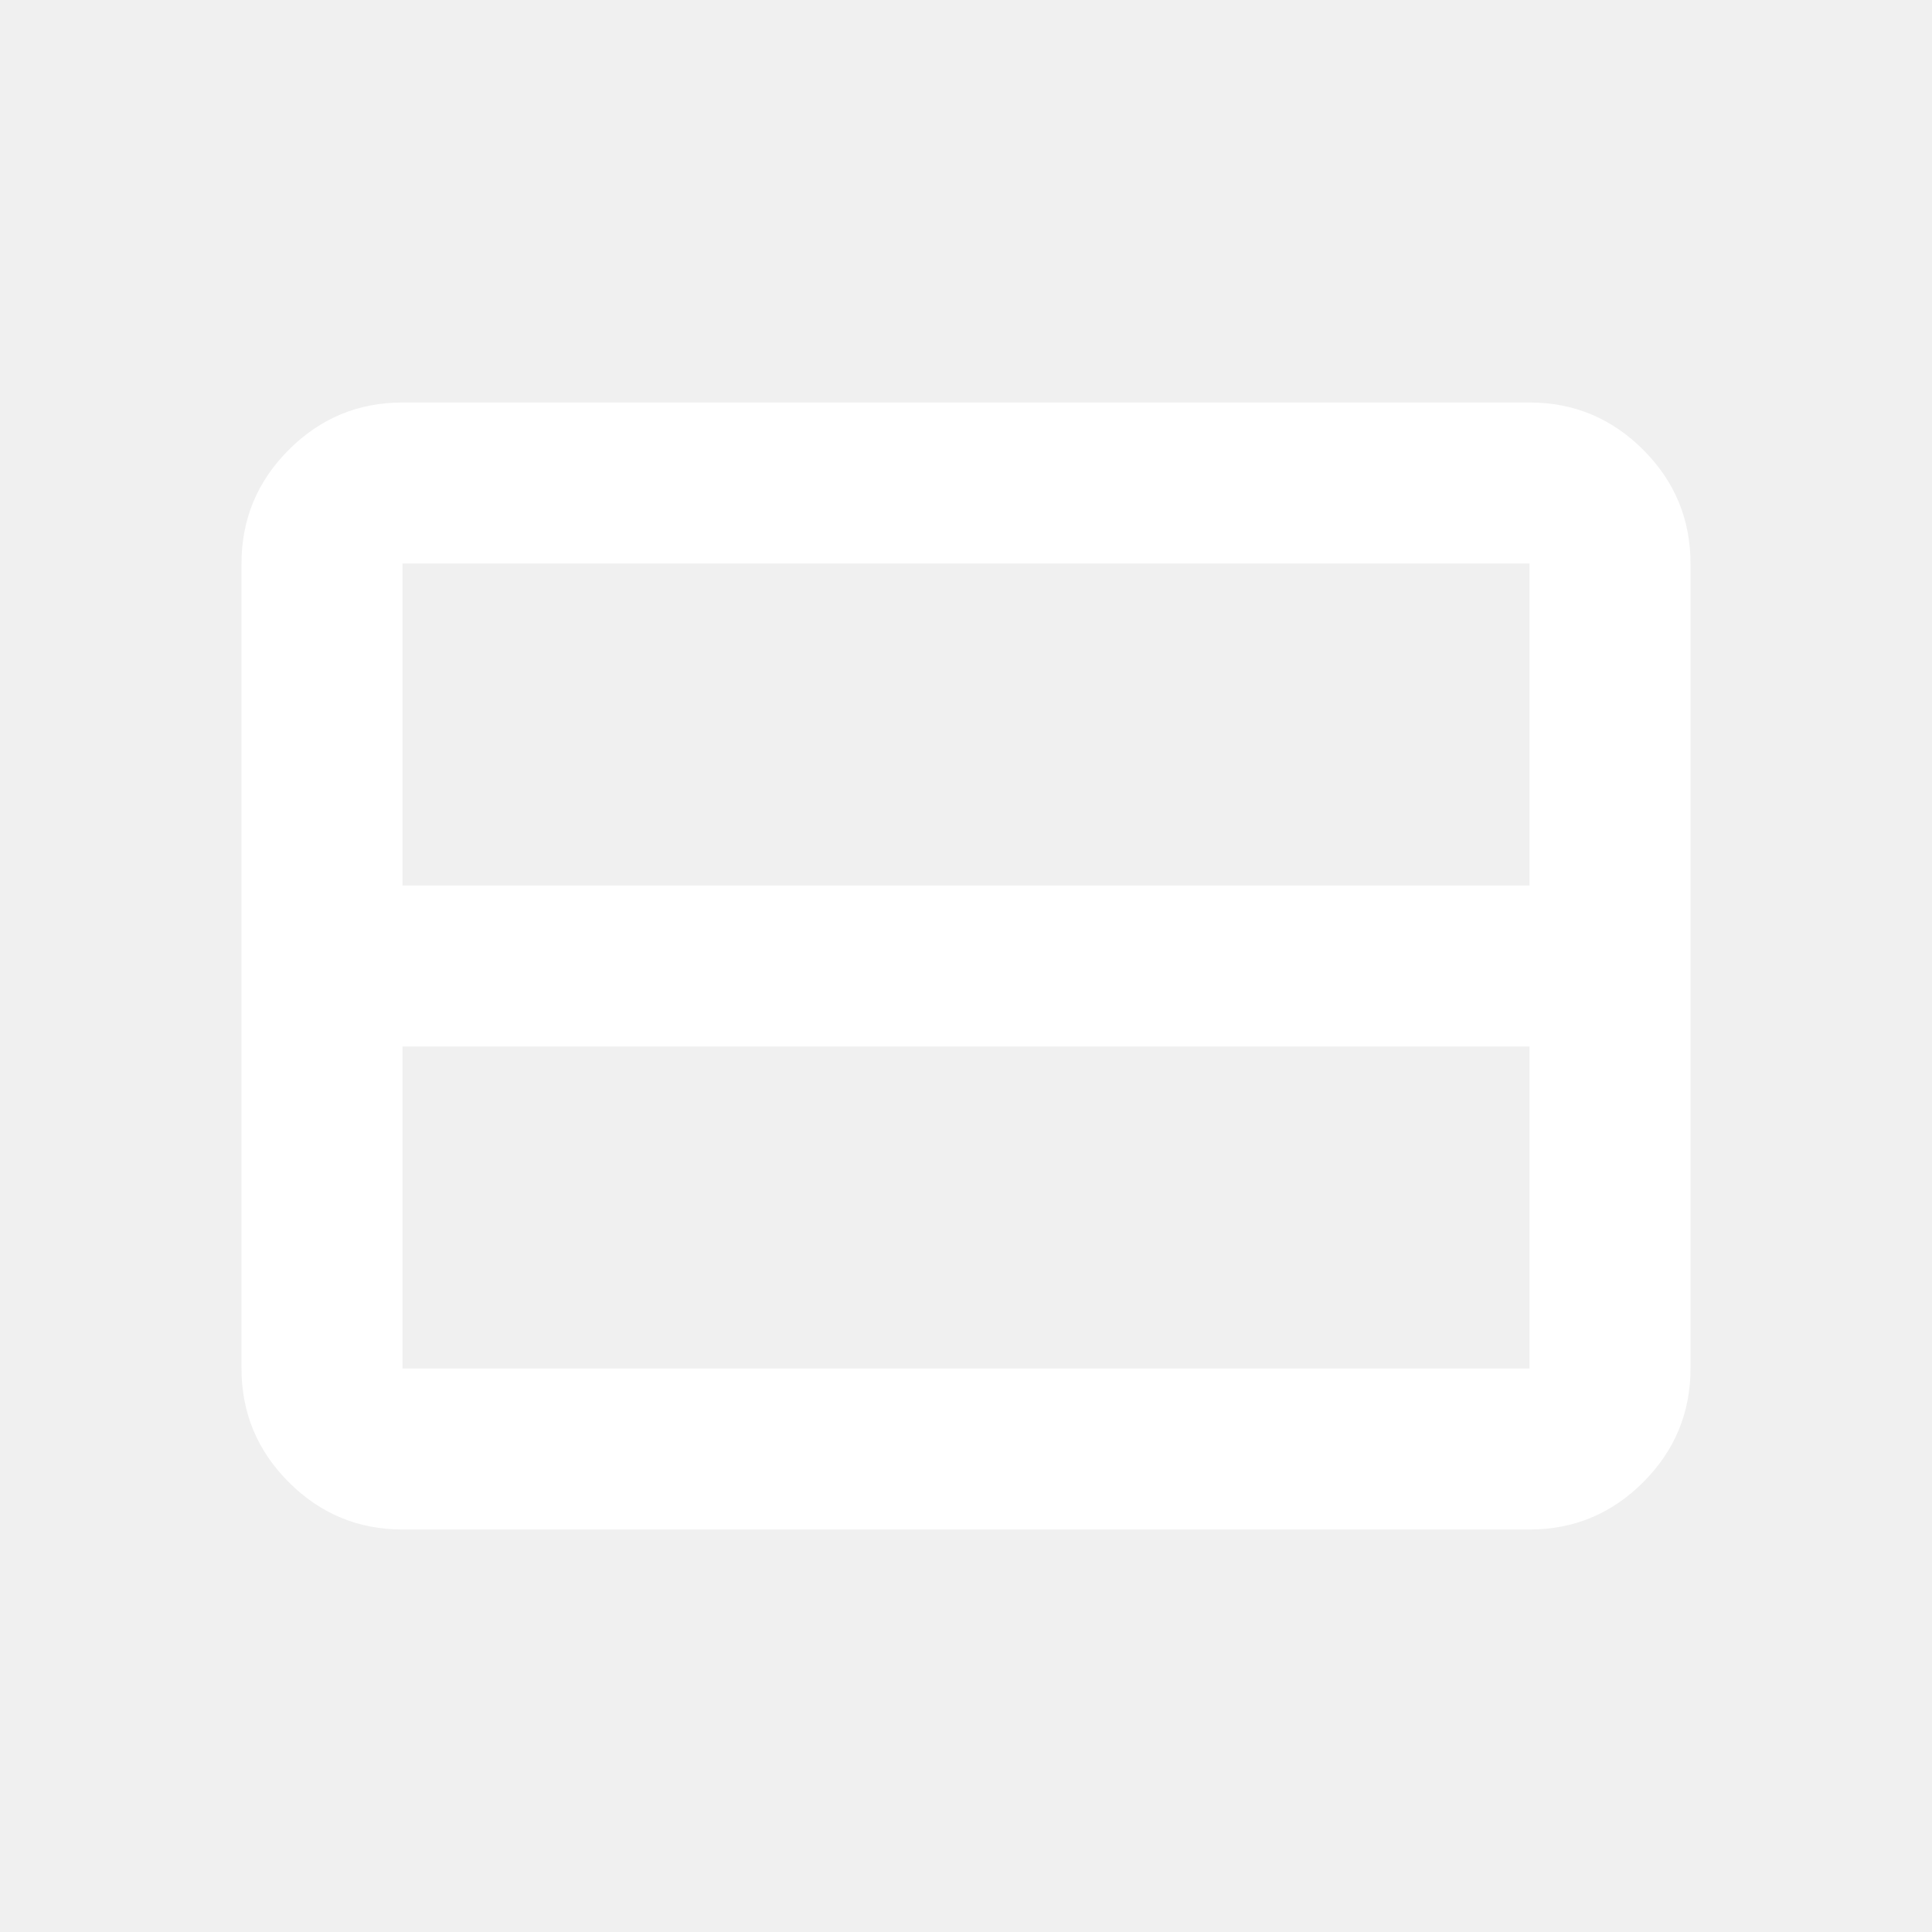
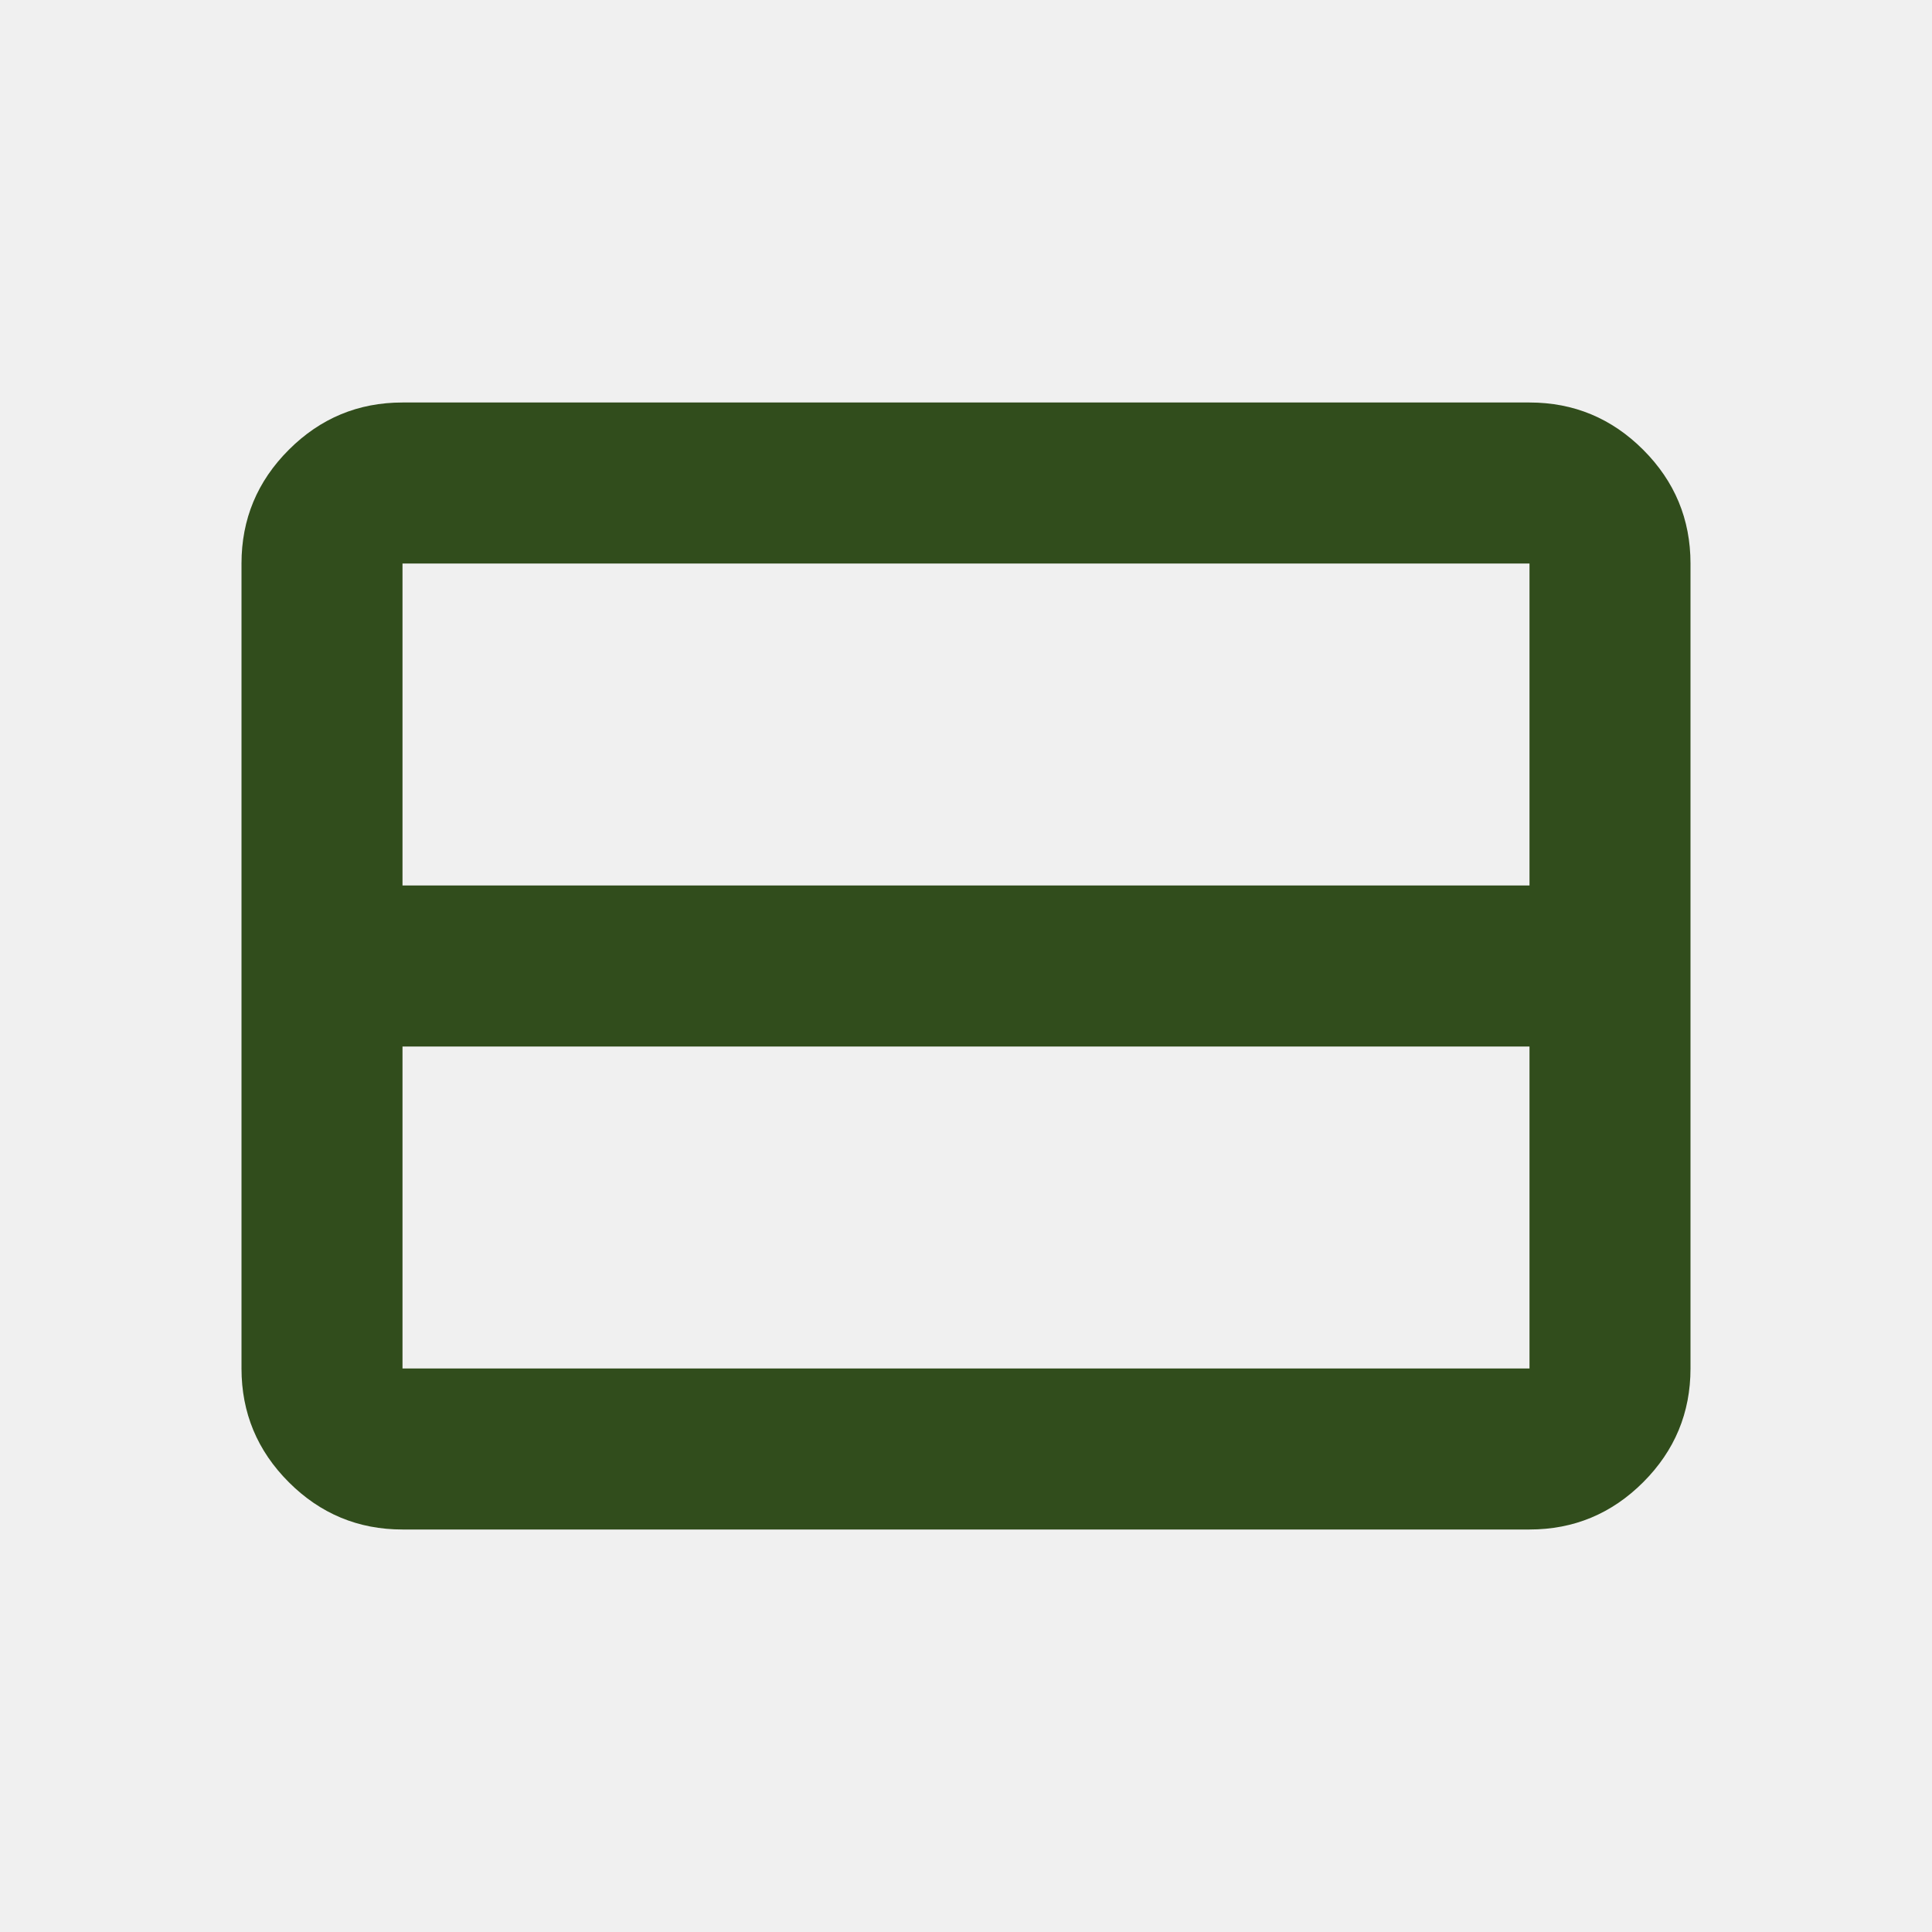
- <svg xmlns="http://www.w3.org/2000/svg" height="24px" viewBox="0 -960 960 960" width="24px" fill="#FFFFFF">
+ <svg xmlns="http://www.w3.org/2000/svg" height="24px" viewBox="0 -960 960 960" width="24px" fill="#314D1C">
  <path d="M760-280v-160H200v160h560Zm0-240v-160H200v160h560ZM200-200q-33 0-56.5-23.5T120-280v-400q0-33 23.5-56.5T200-760h560q33 0 56.5 23.5T840-680v400q0 33-23.5 56.5T760-200H200Z" />
</svg>
